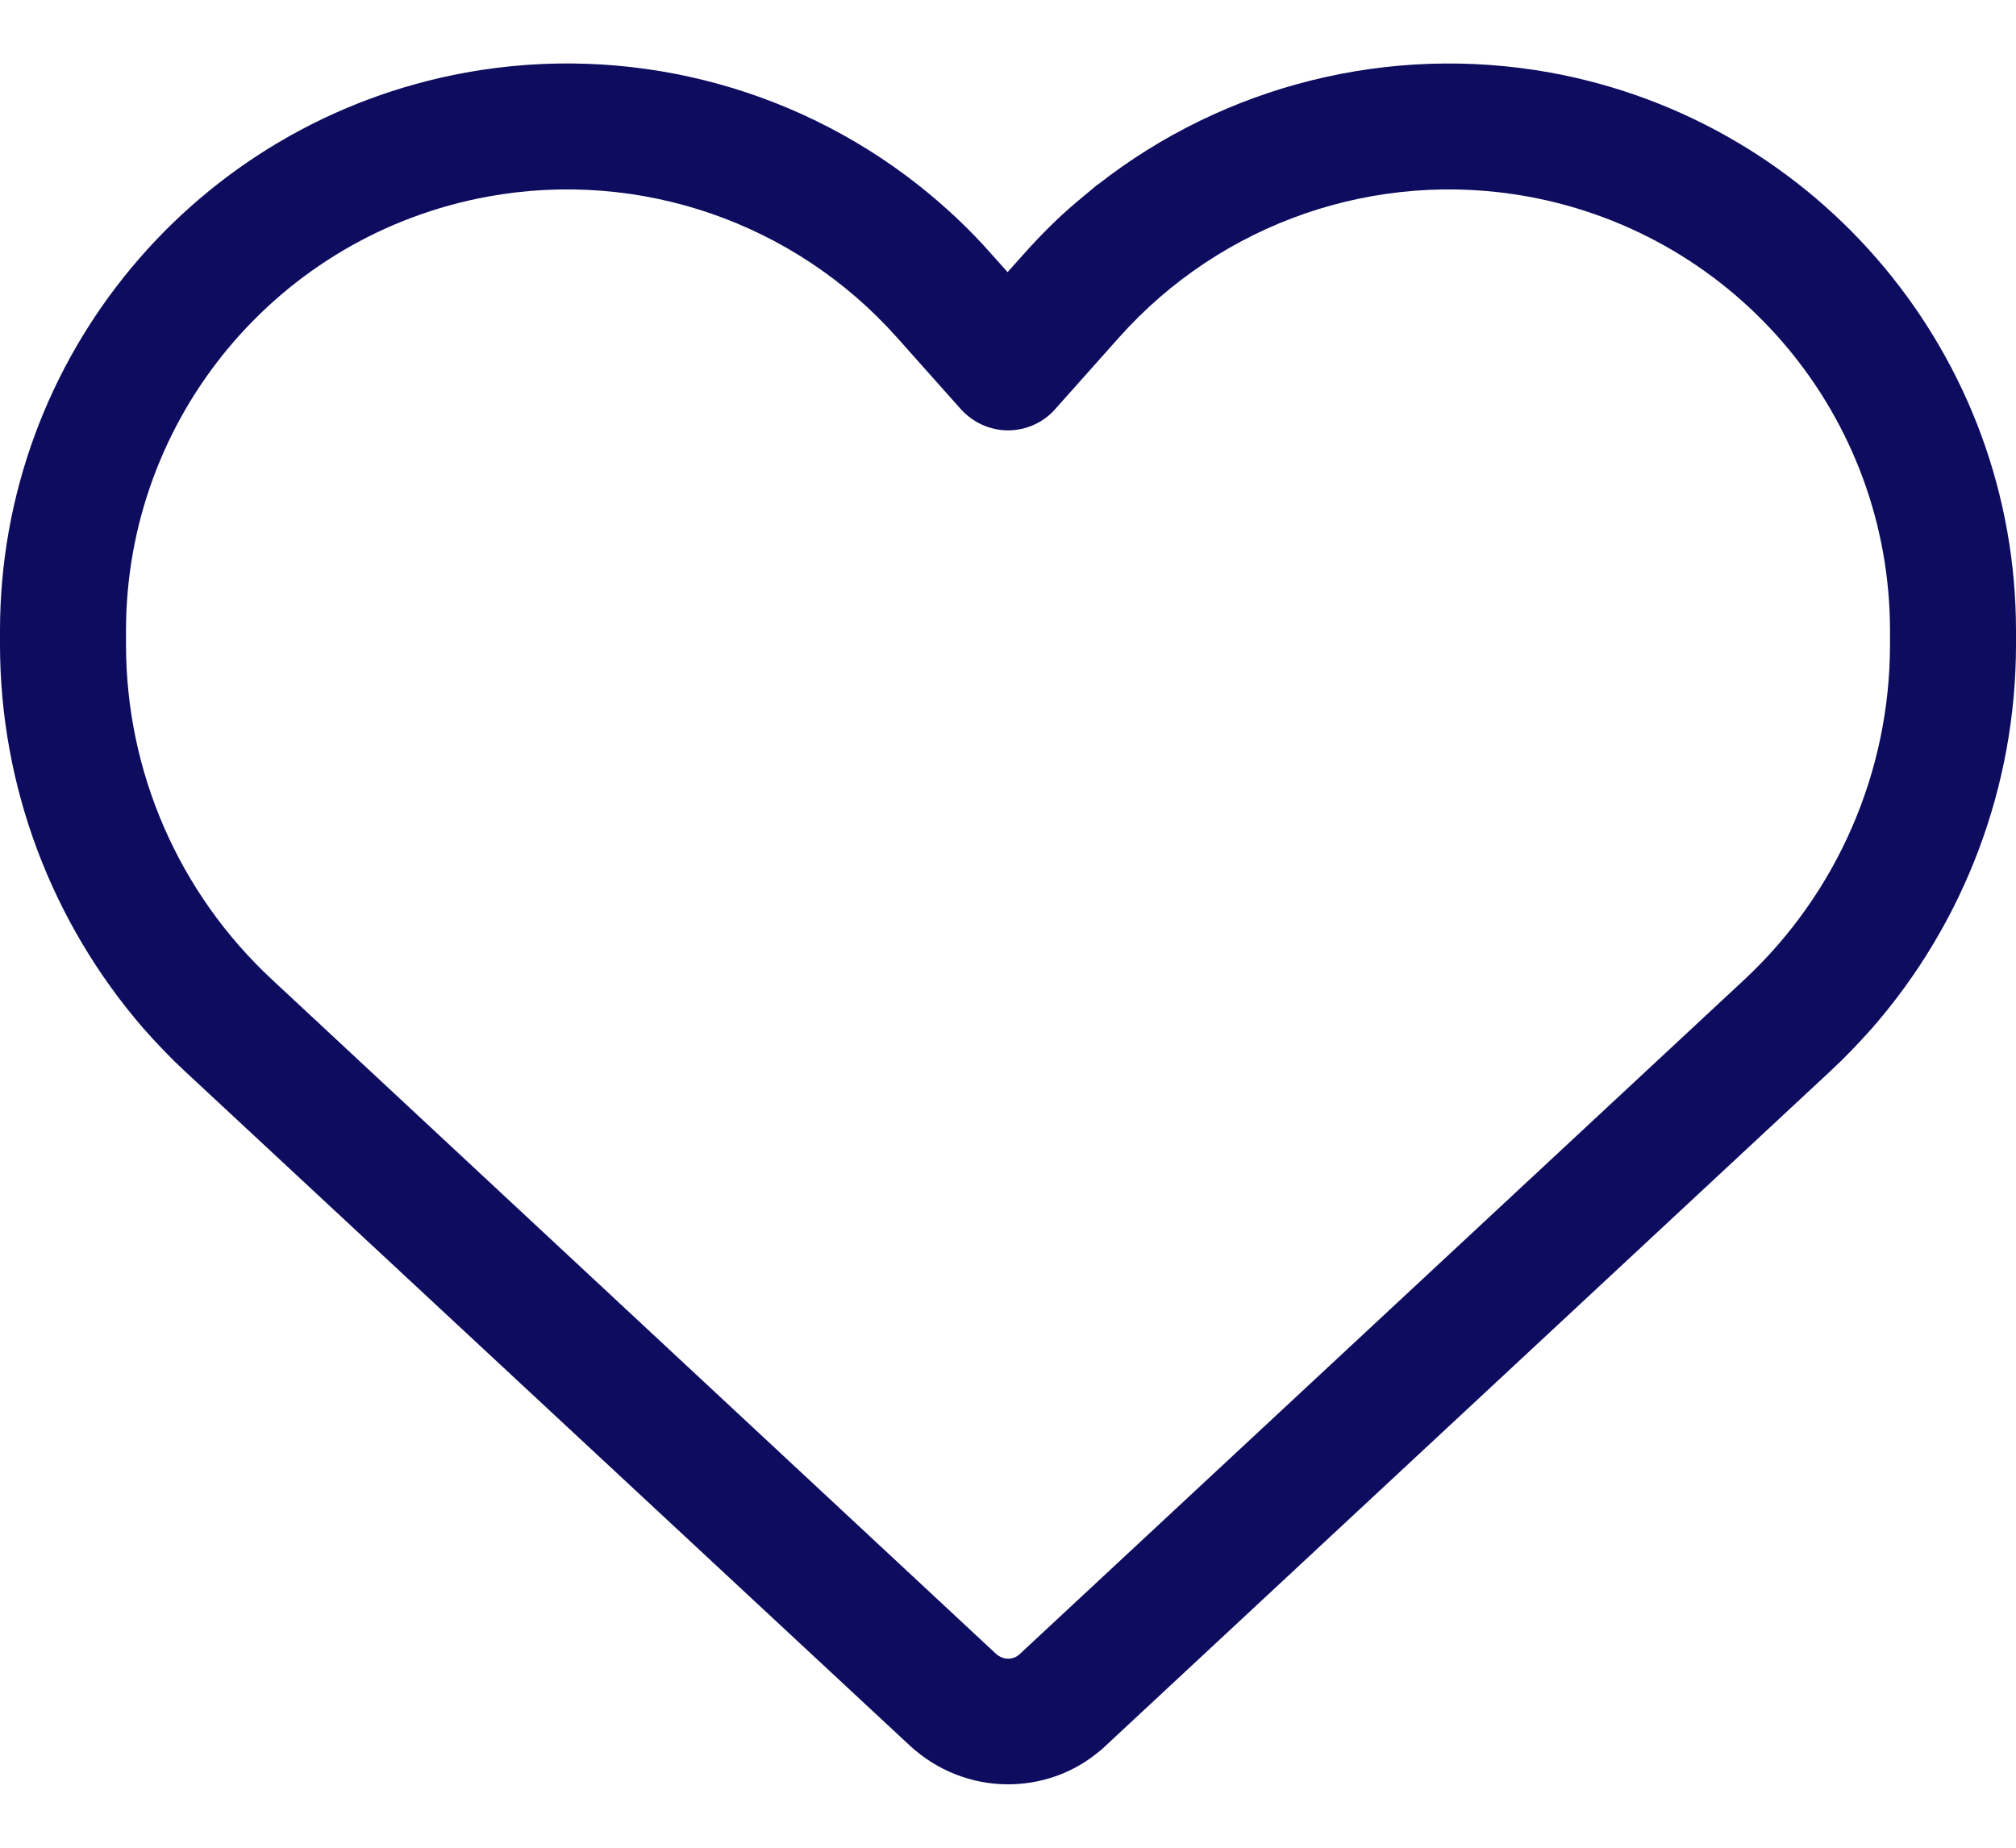
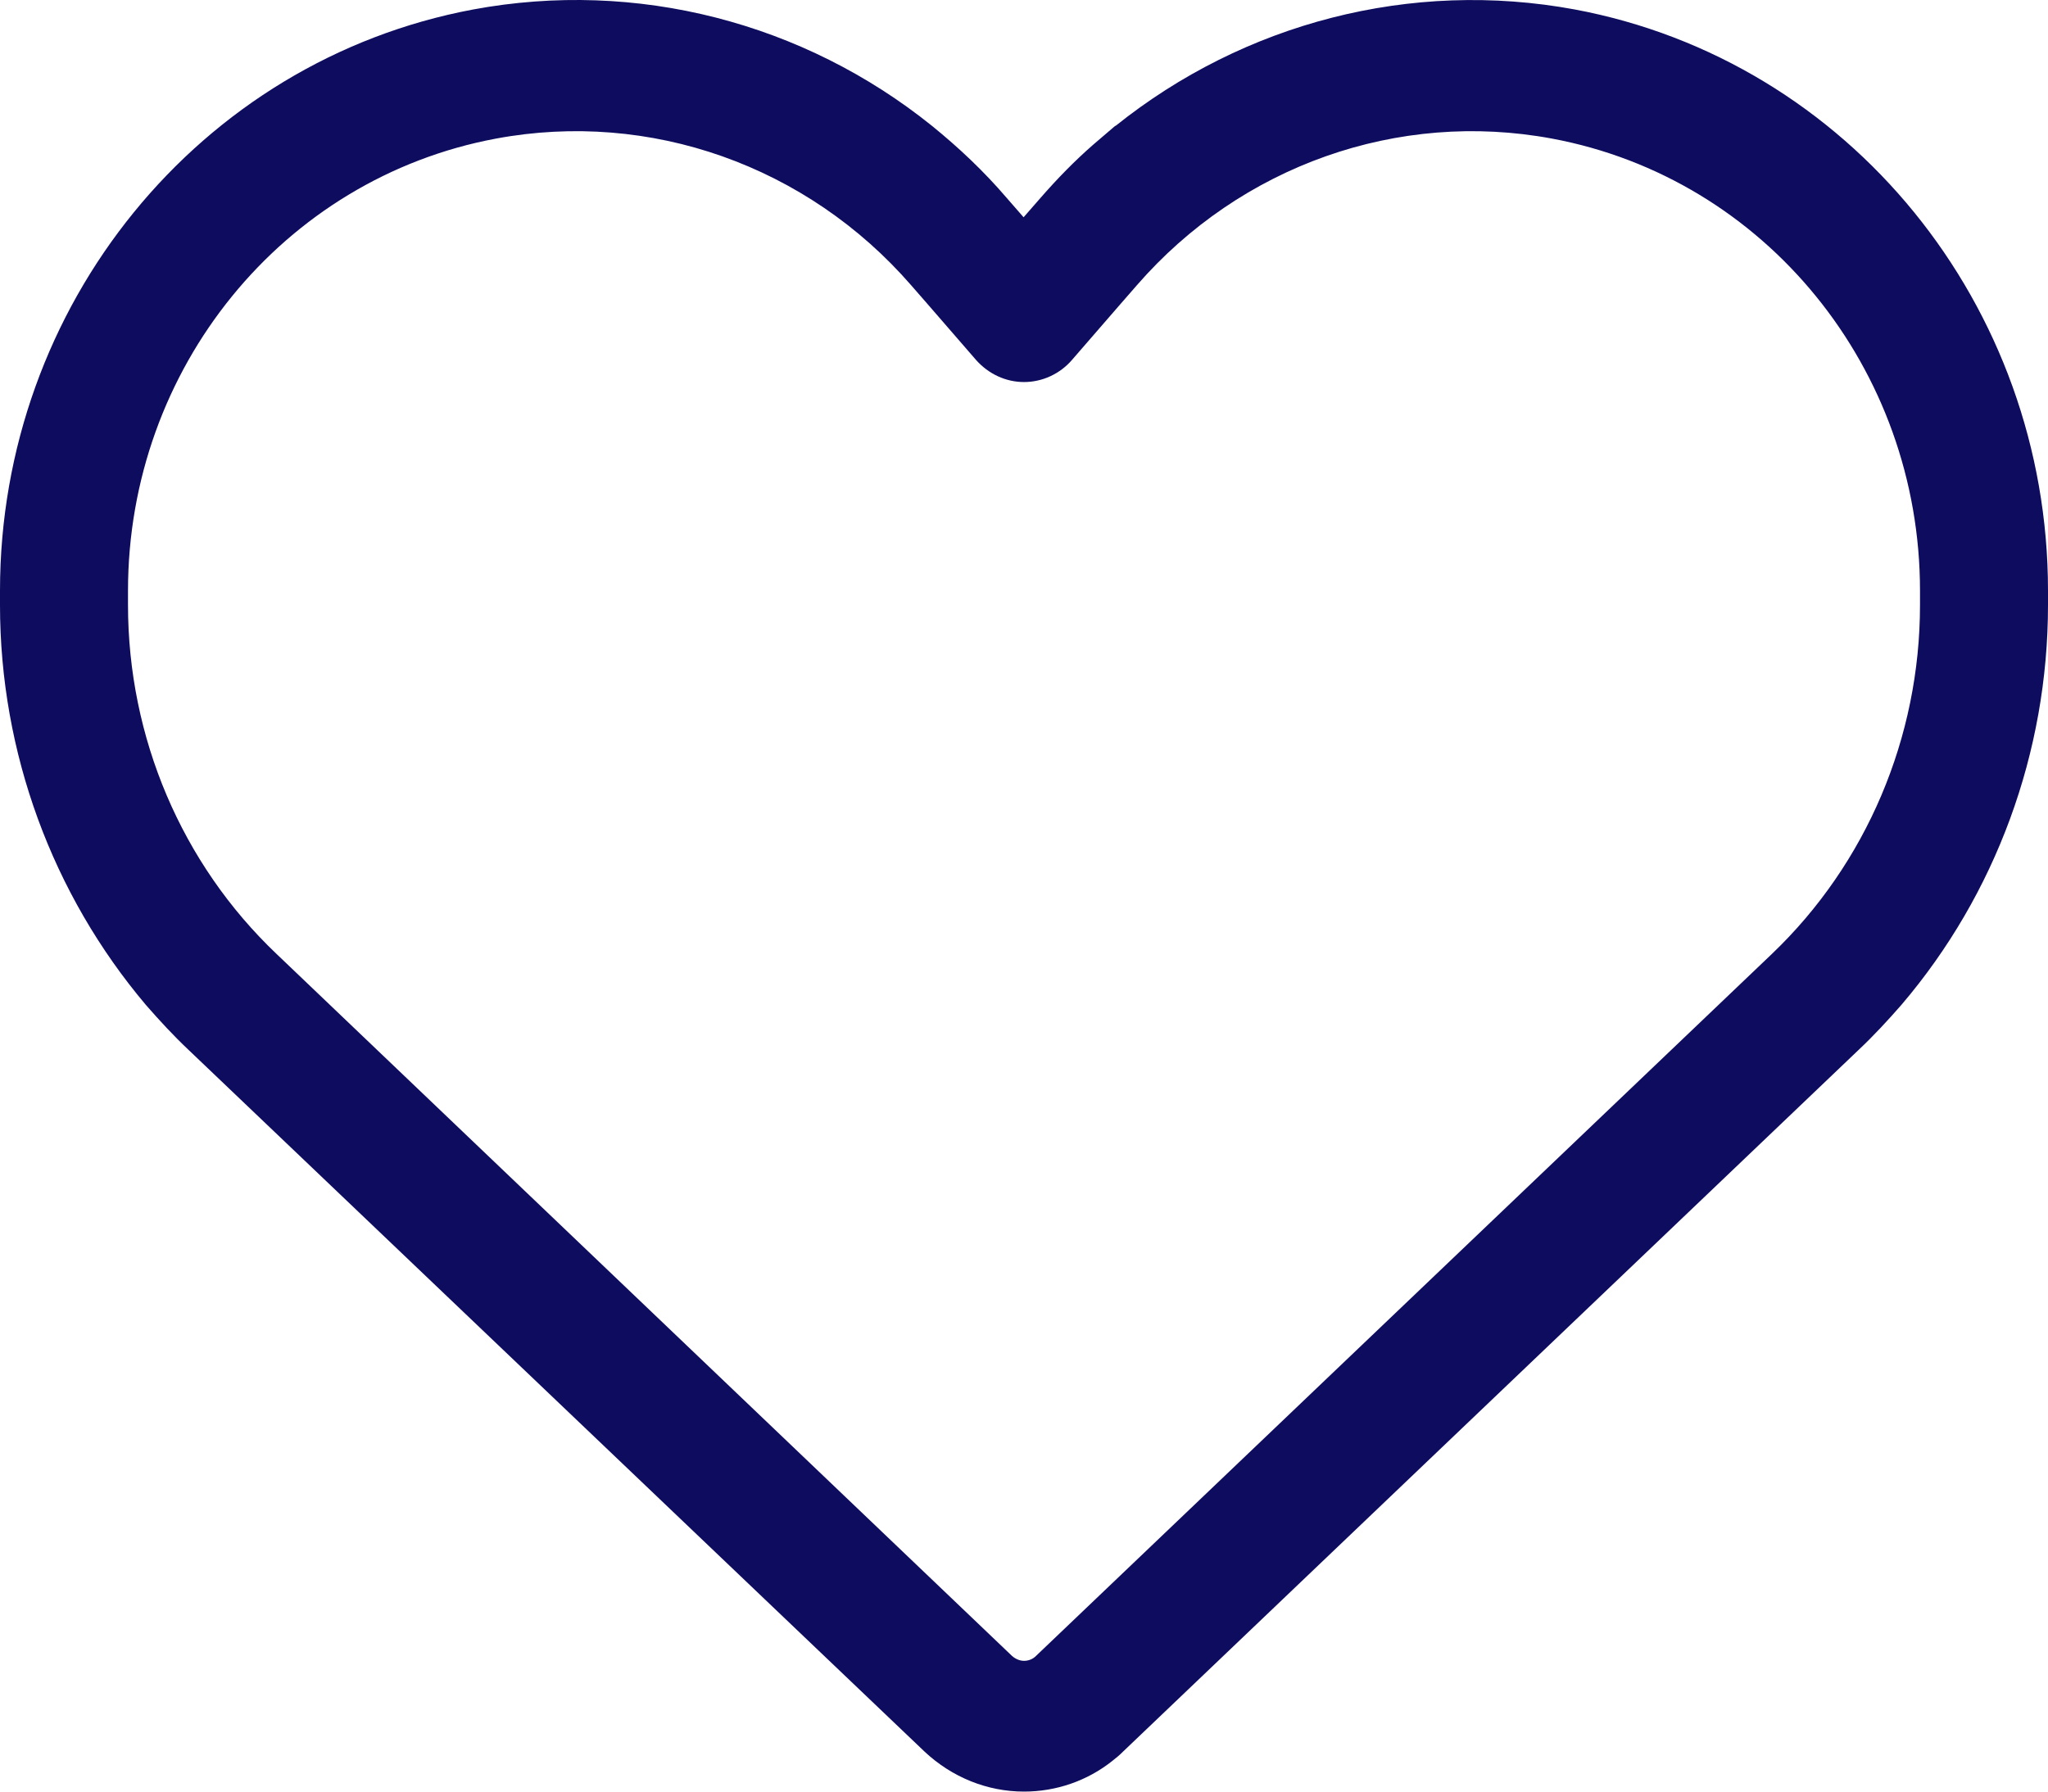
- <svg xmlns="http://www.w3.org/2000/svg" width="24" height="22" viewBox="0 0 24 22" fill="none">
-   <path d="M11.438 4.871L10.875 4.239L10.678 4.018C9.459 2.649 7.617 2.012 5.812 2.34C3.314 2.795 1.5 4.97 1.5 7.51V7.674C1.5 9.189 2.128 10.632 3.239 11.664L11.859 19.693C11.897 19.726 11.948 19.749 12 19.749C12.052 19.749 12.103 19.731 12.141 19.693L20.766 11.664C21.872 10.632 22.5 9.189 22.5 7.674V7.51C22.5 4.97 20.686 2.795 18.188 2.34C16.383 2.012 14.541 2.649 13.322 4.018L13.125 4.239L12.562 4.871C12.422 5.031 12.216 5.124 12 5.124C11.784 5.124 11.583 5.031 11.438 4.871ZM13.073 2.195C14.578 1.018 16.533 0.517 18.455 0.864C21.666 1.449 24 4.248 24 7.51V7.674C24 9.362 23.386 10.984 22.284 12.245C22.125 12.423 21.961 12.596 21.783 12.76L13.158 20.79C13.12 20.828 13.078 20.86 13.036 20.893C12.741 21.123 12.375 21.245 12 21.245C11.569 21.245 11.156 21.081 10.838 20.79L2.212 12.765C2.034 12.601 1.87 12.428 1.711 12.249C0.614 10.984 0 9.362 0 7.674V7.51C0 4.248 2.334 1.449 5.545 0.864C7.463 0.517 9.417 1.014 10.922 2.195C11.236 2.443 11.531 2.715 11.798 3.02L11.995 3.24L12.192 3.02C12.389 2.799 12.595 2.593 12.816 2.406C12.9 2.335 12.984 2.265 13.069 2.195H13.073Z" fill="#0E0C5E" />
+ <svg xmlns="http://www.w3.org/2000/svg" width="80" height="70" viewBox="0 0 80 70" fill="none">
+   <path d="M38.125 14.062L36.25 11.9L35.594 11.148C31.531 6.472 25.391 4.294 19.375 5.415C11.047 6.968 5 14.399 5 23.078V23.639C5 28.811 7.094 33.744 10.797 37.267L39.531 64.699C39.656 64.811 39.828 64.891 40 64.891C40.172 64.891 40.344 64.827 40.469 64.699L69.219 37.267C72.906 33.744 75 28.811 75 23.639V23.078C75 14.399 68.953 6.968 60.625 5.415C54.609 4.294 48.469 6.472 44.406 11.148L43.75 11.9L41.875 14.062C41.406 14.607 40.719 14.927 40 14.927C39.281 14.927 38.609 14.607 38.125 14.062ZM43.578 4.918C48.594 0.899 55.109 -0.815 61.516 0.37C72.219 2.372 80 11.932 80 23.078V23.639C80 29.404 77.953 34.945 74.281 39.253C73.75 39.861 73.203 40.454 72.609 41.014L43.859 68.447C43.734 68.575 43.594 68.687 43.453 68.799C42.469 69.584 41.25 70 40 70C38.562 70 37.188 69.439 36.125 68.447L7.375 41.03C6.781 40.47 6.234 39.877 5.703 39.269C2.047 34.945 0 29.404 0 23.639V23.078C0 11.932 7.781 2.372 18.484 0.37C24.875 -0.815 31.391 0.883 36.406 4.918C37.453 5.767 38.438 6.696 39.328 7.737L39.984 8.489L40.641 7.737C41.297 6.984 41.984 6.279 42.719 5.639C43 5.399 43.281 5.159 43.562 4.918H43.578Z" fill="#0E0C5E" />
</svg>
